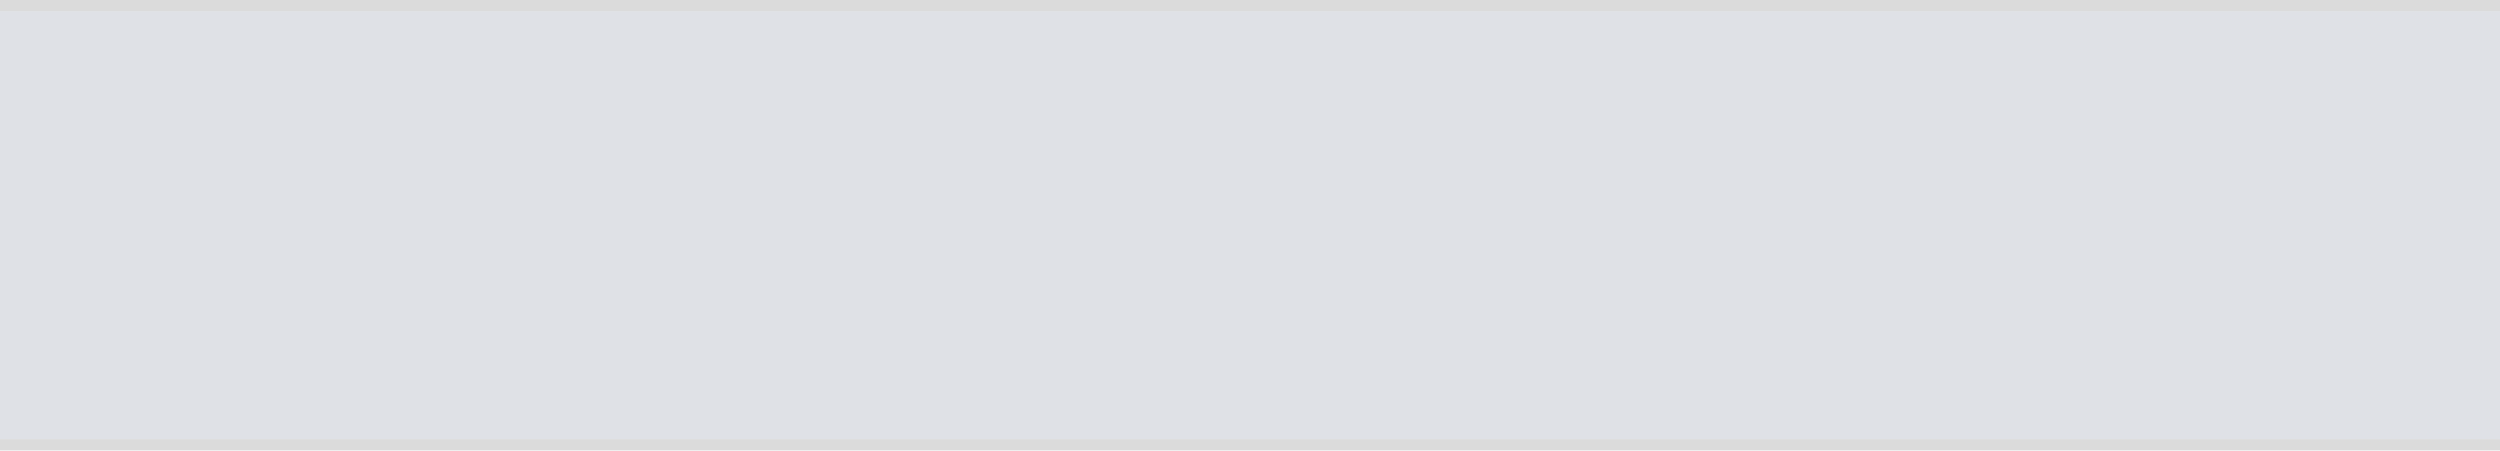
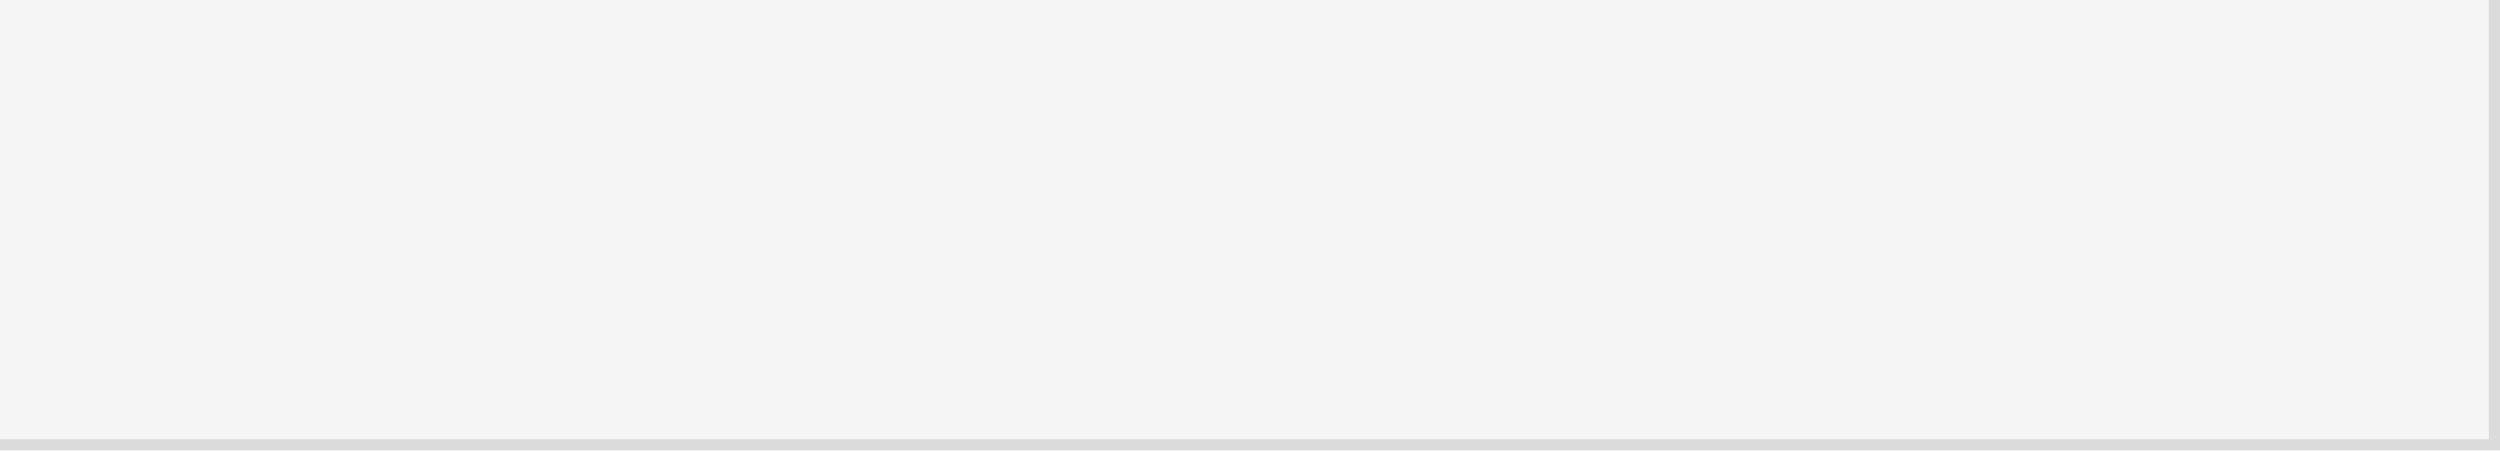
<svg xmlns="http://www.w3.org/2000/svg" version="1.1" width="222px" height="40px">
-   <g transform="matrix(1 0 0 1 -1168 -324 )">
-     <path d="M 1168 325  L 1390 325  L 1390 363  L 1168 363  L 1168 325  Z " fill-rule="nonzero" fill="#dfe1e6" stroke="none" />
-     <path d="M 1168 324.5  L 1390 324.5  M 1390 363.5  L 1168 363.5  " stroke-width="1" stroke="#999999" fill="none" stroke-opacity="0.349" />
+   <g transform="matrix(1 0 0 1 -1168 -404 )">
+     <path d="M 1168 404  L 1389 404  L 1389 443  L 1168 443  L 1168 404  Z " fill-rule="nonzero" fill="#f5f5f5" stroke="none" />
+     <path d="M 1389.5 404  L 1389.5 443.5  L 1168 443.5  " stroke-width="1" stroke="#999999" fill="none" stroke-opacity="0.349" />
  </g>
</svg>
